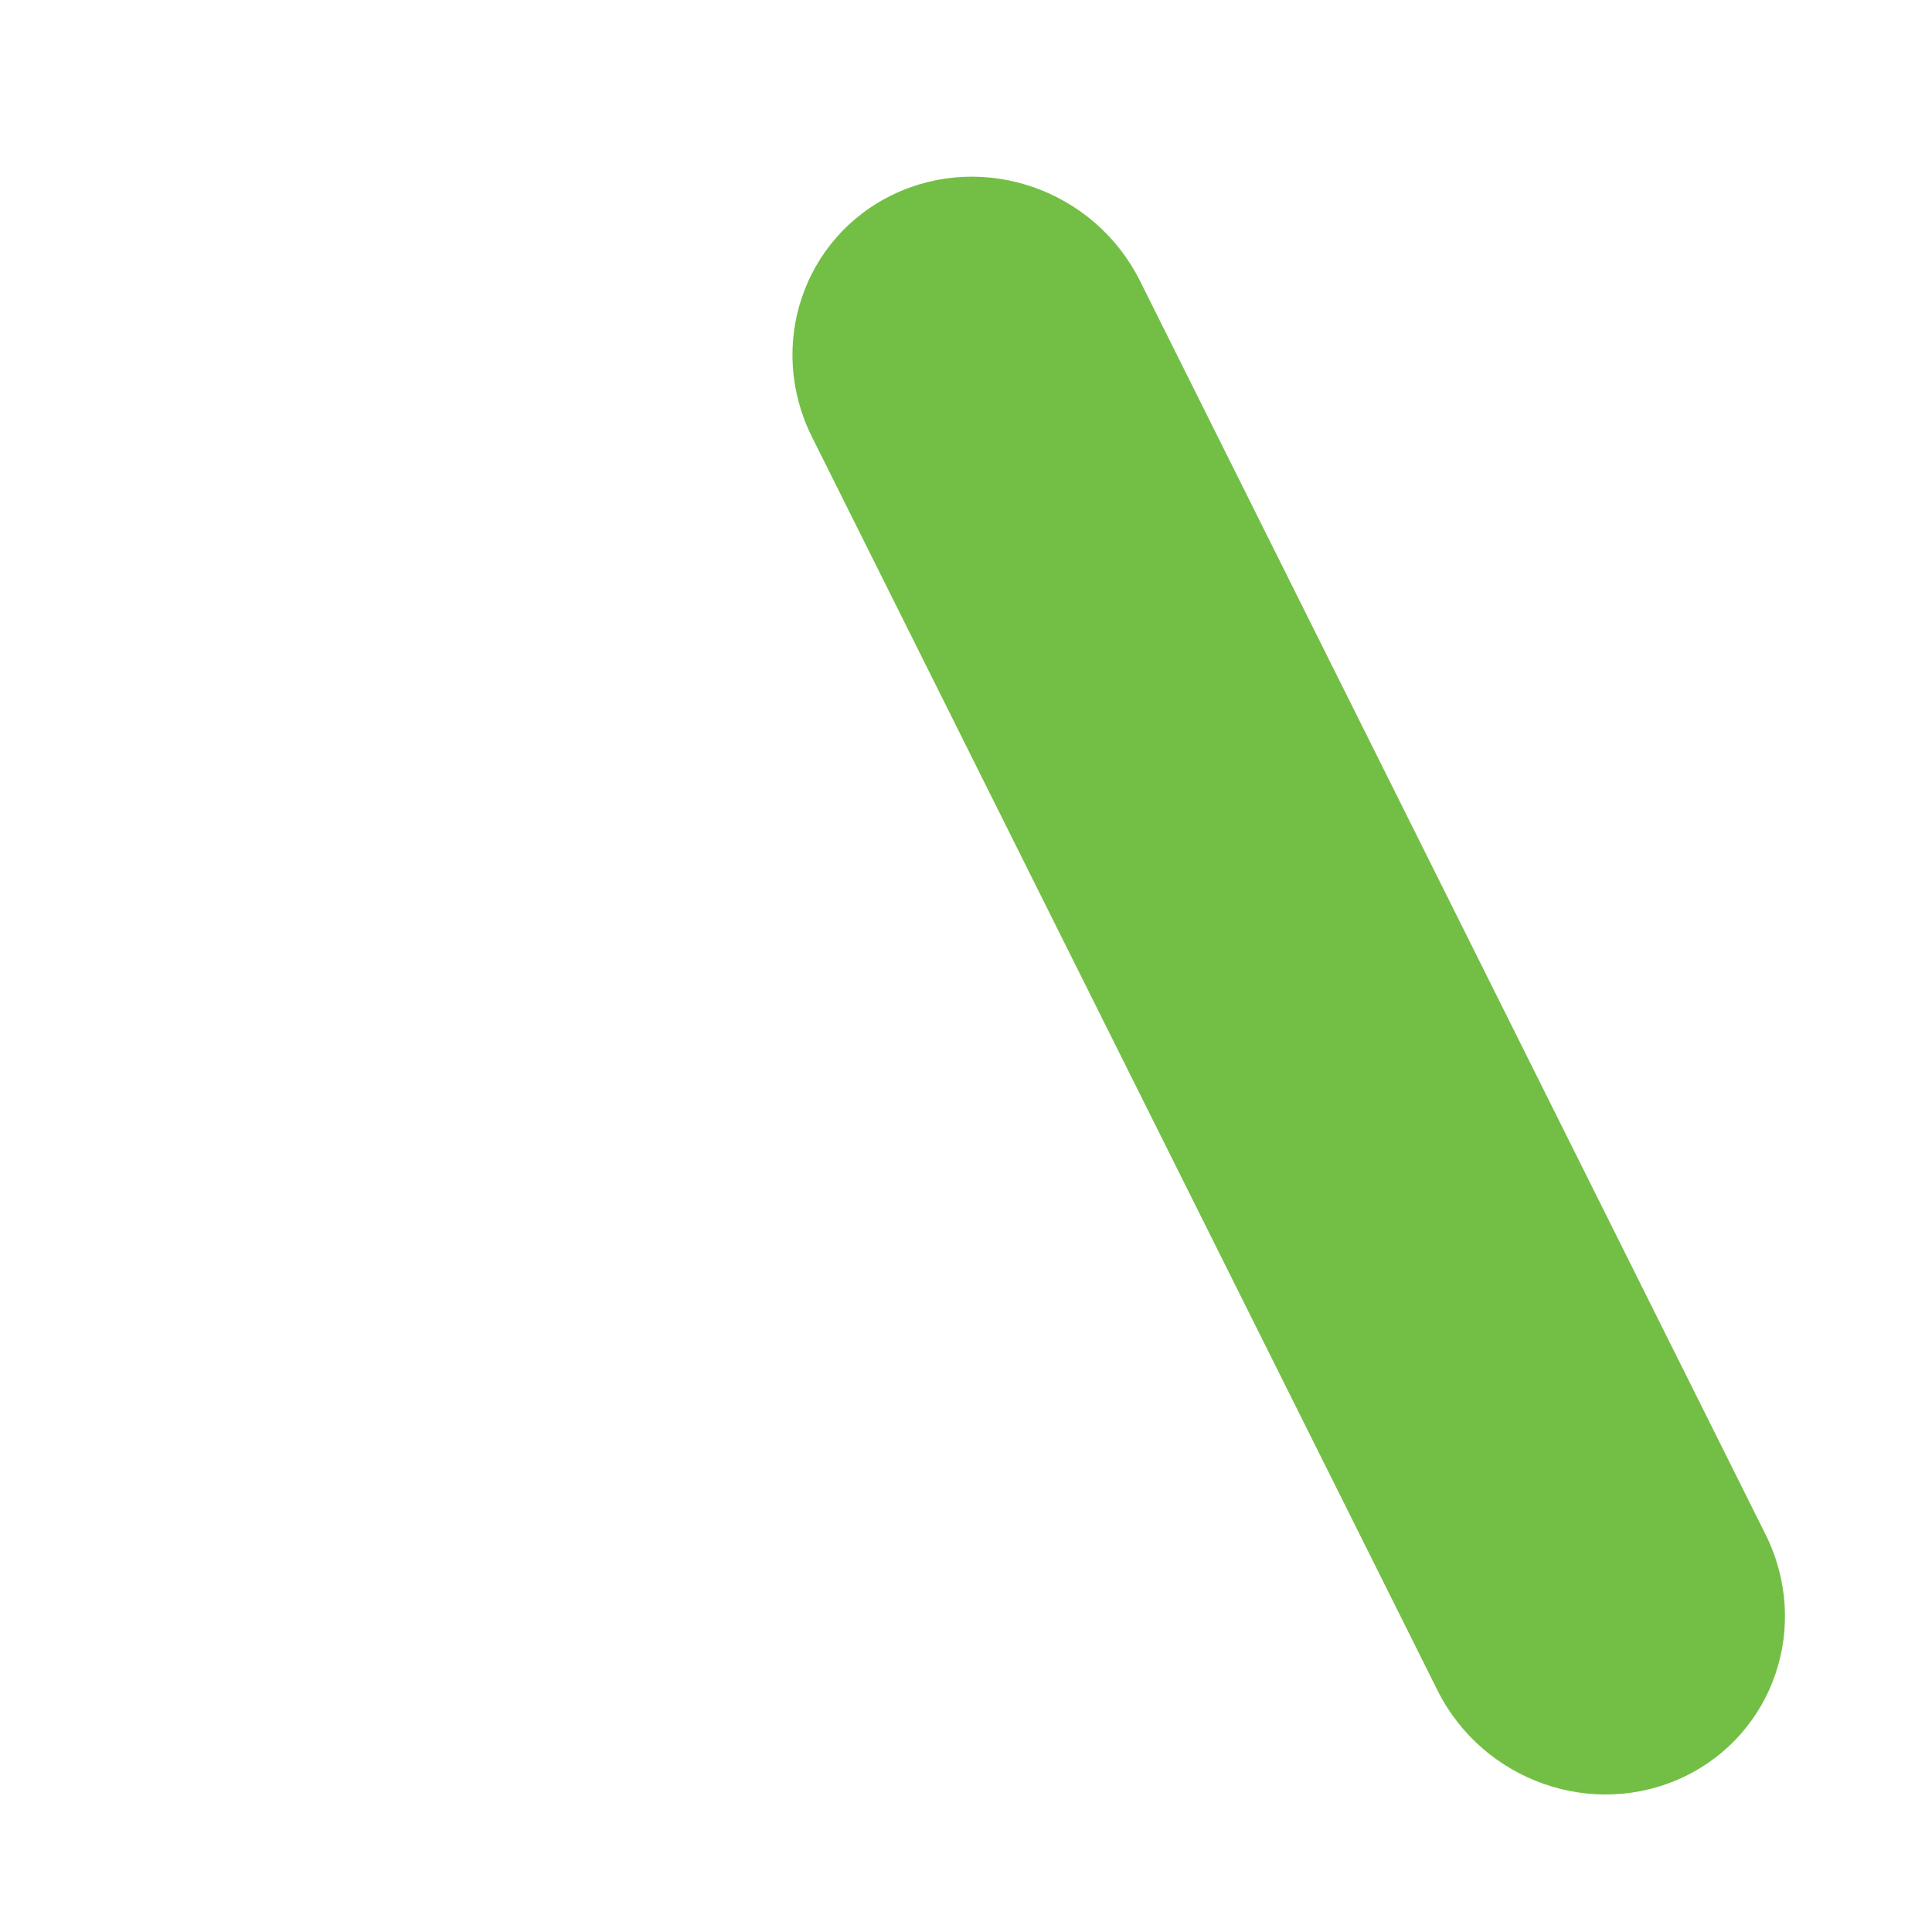
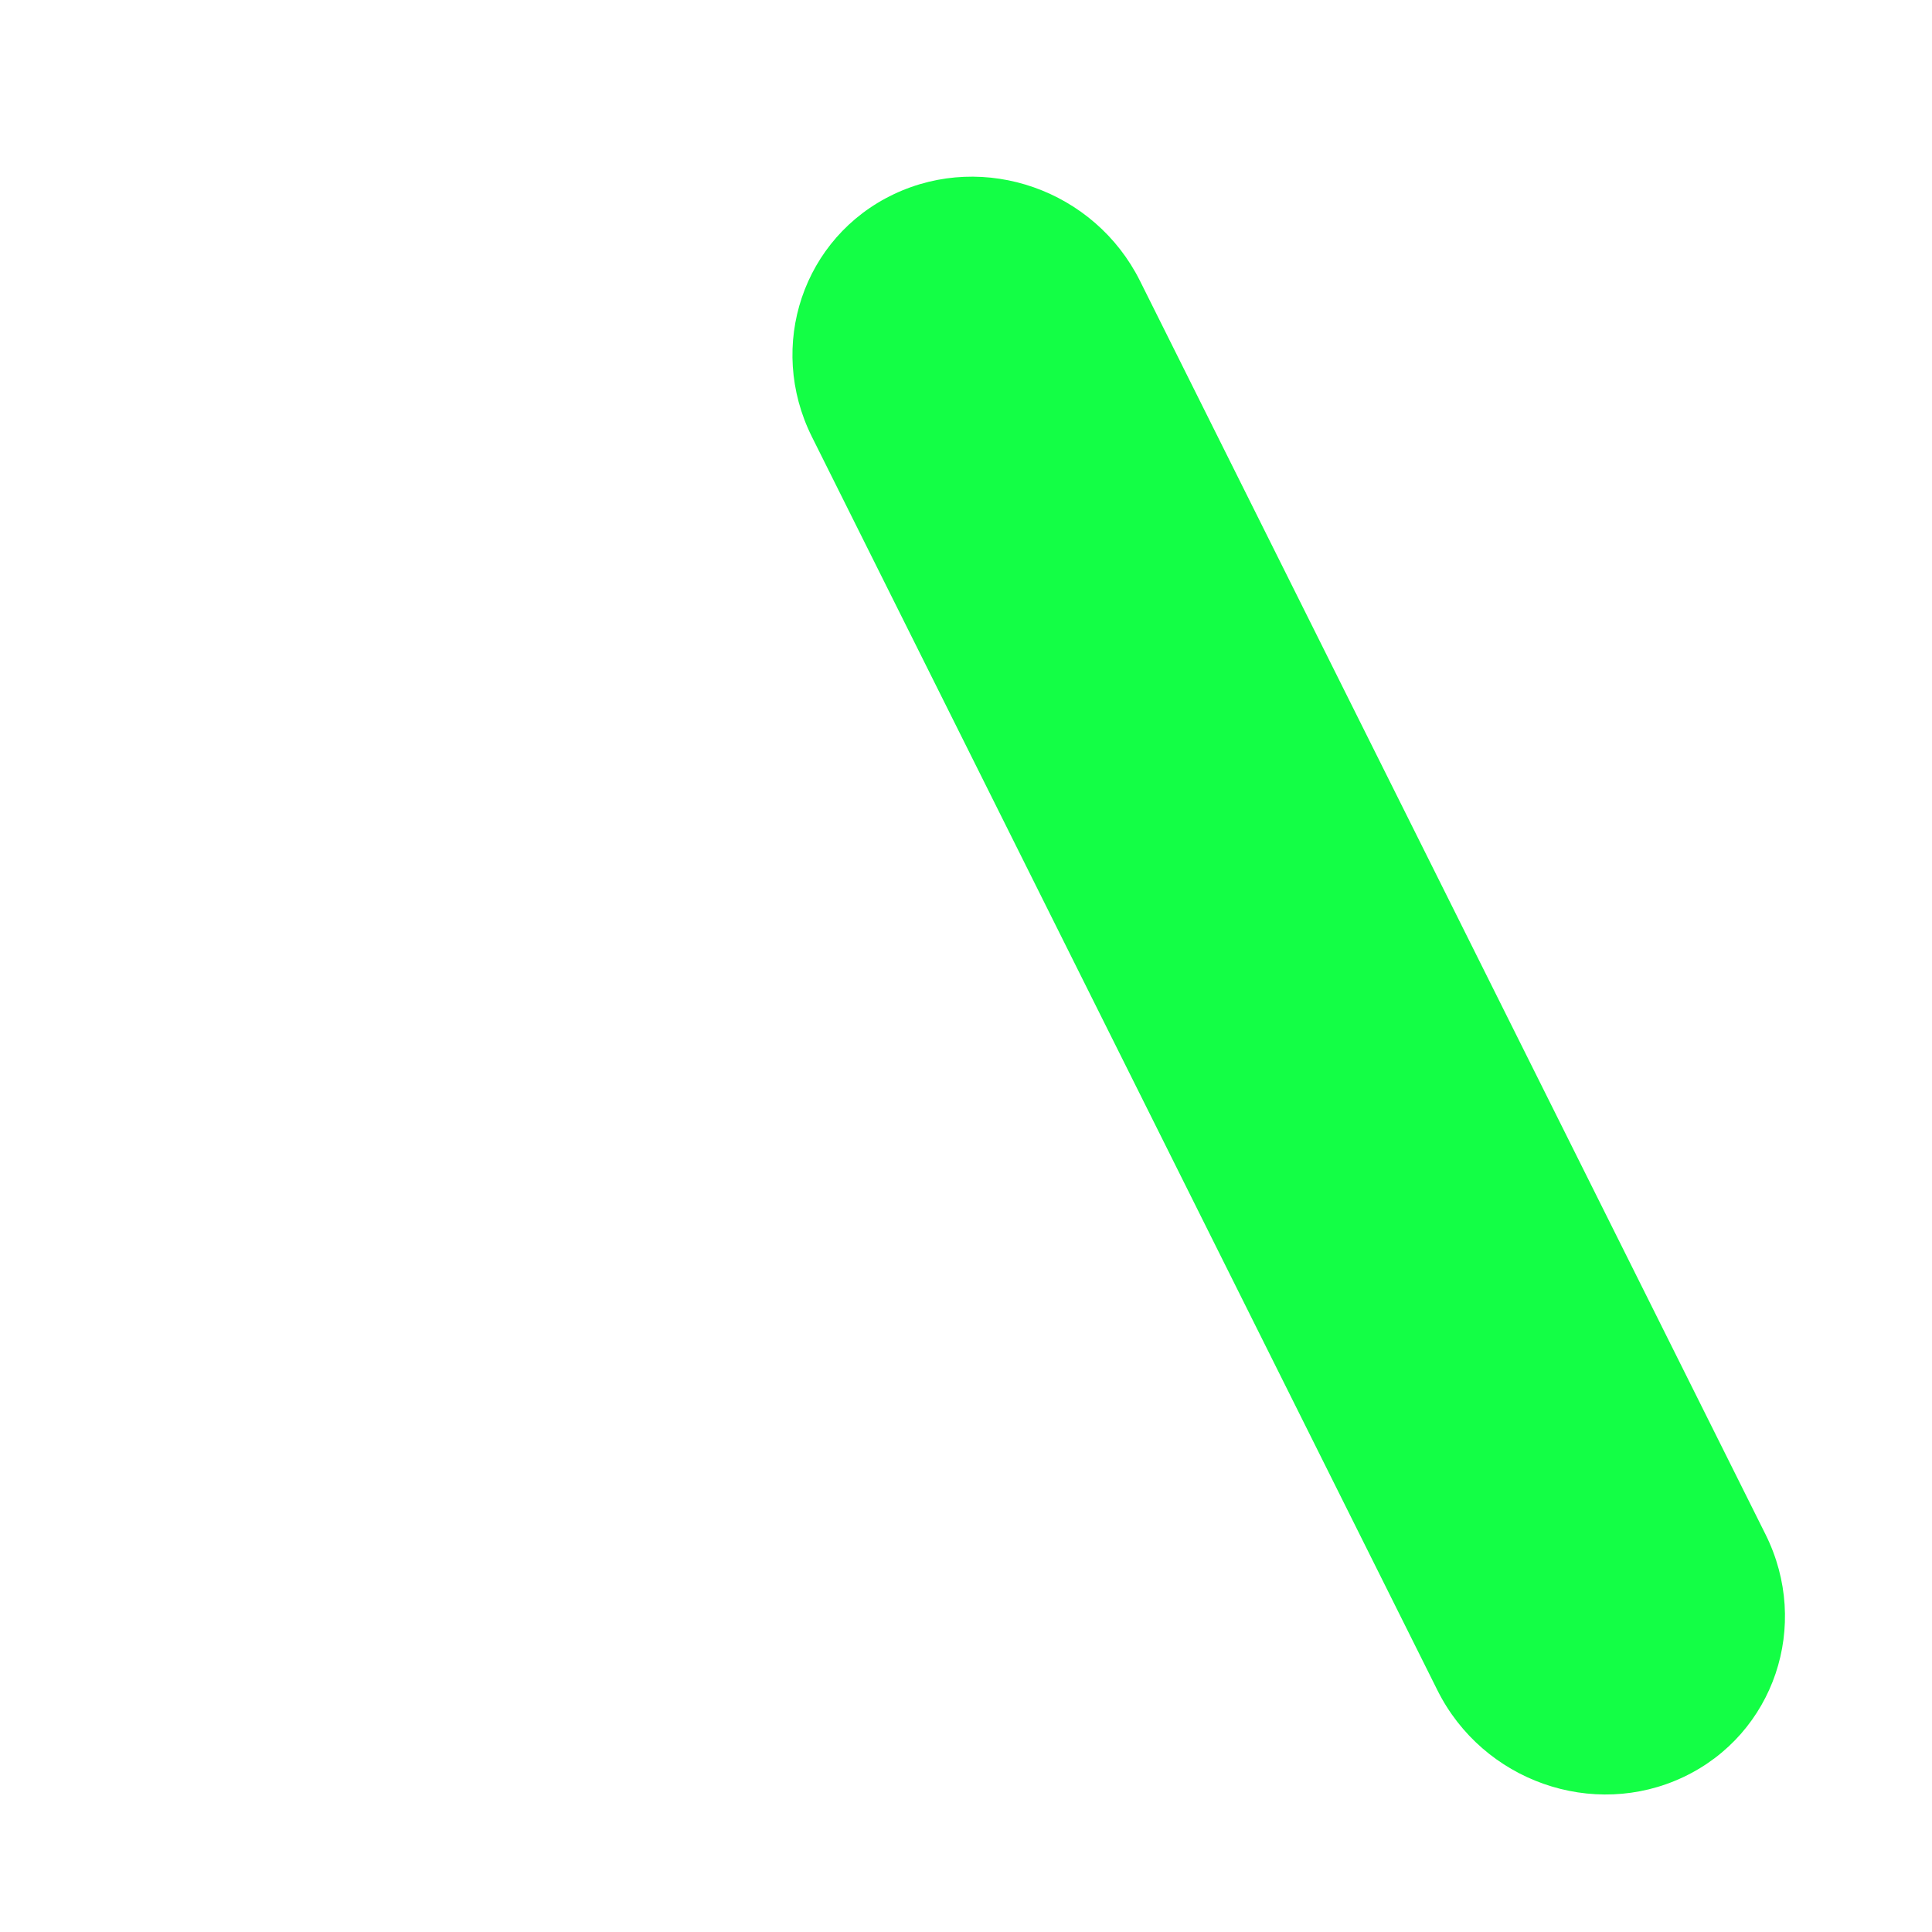
<svg xmlns="http://www.w3.org/2000/svg" width="1024" height="1024" viewBox="0 0 1024 1024" version="1.1" id="svg1">
  <defs id="defs1" />
-   <rect style="fill:#73bf45;fill-opacity:1;stroke-width:1.143" id="rect1-3" width="192.527" height="937.542" x="-474.251" y="296.27" ry="97.548" transform="matrix(-0.9033018,0.4290056,0.4465212,0.894773,0,0)" />
+   <rect style="fill:#13ff45;fill-opacity:1;stroke-width:1.143" id="rect1-3" width="192.527" height="937.542" x="-474.251" y="296.27" ry="97.548" transform="matrix(-0.9033018,0.4290056,0.4465212,0.894773,0,0)" />
</svg>
